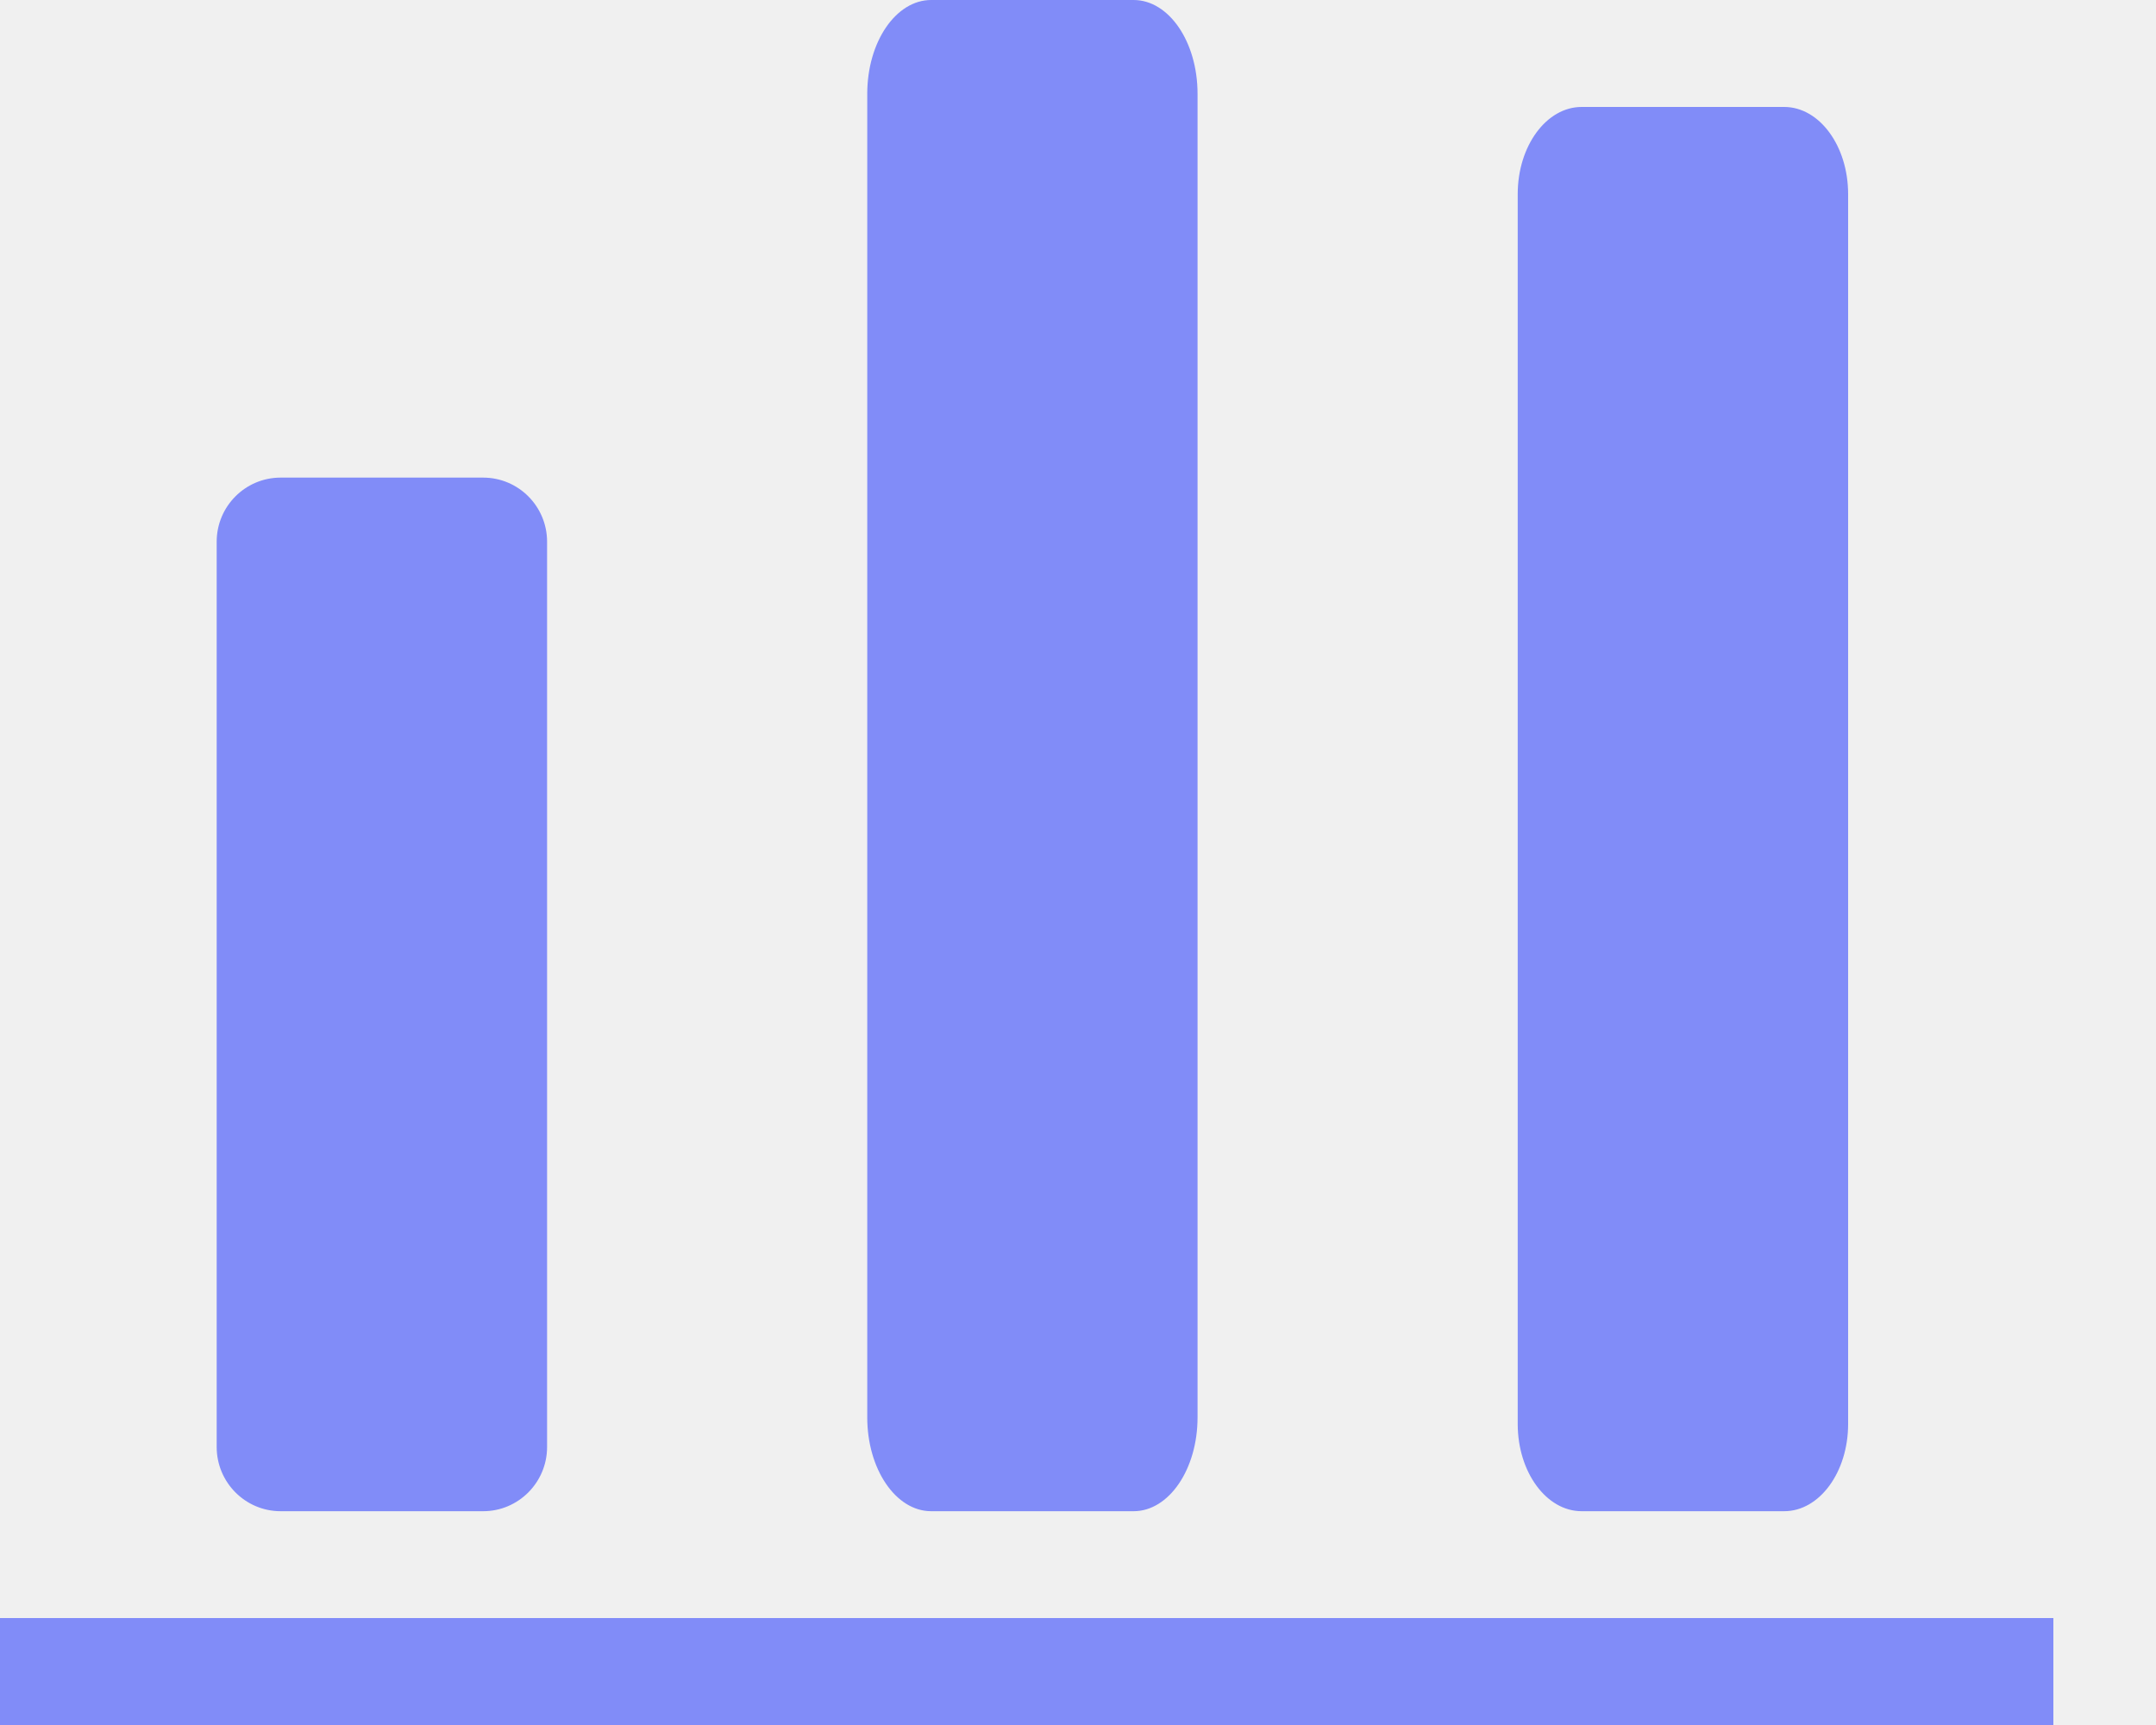
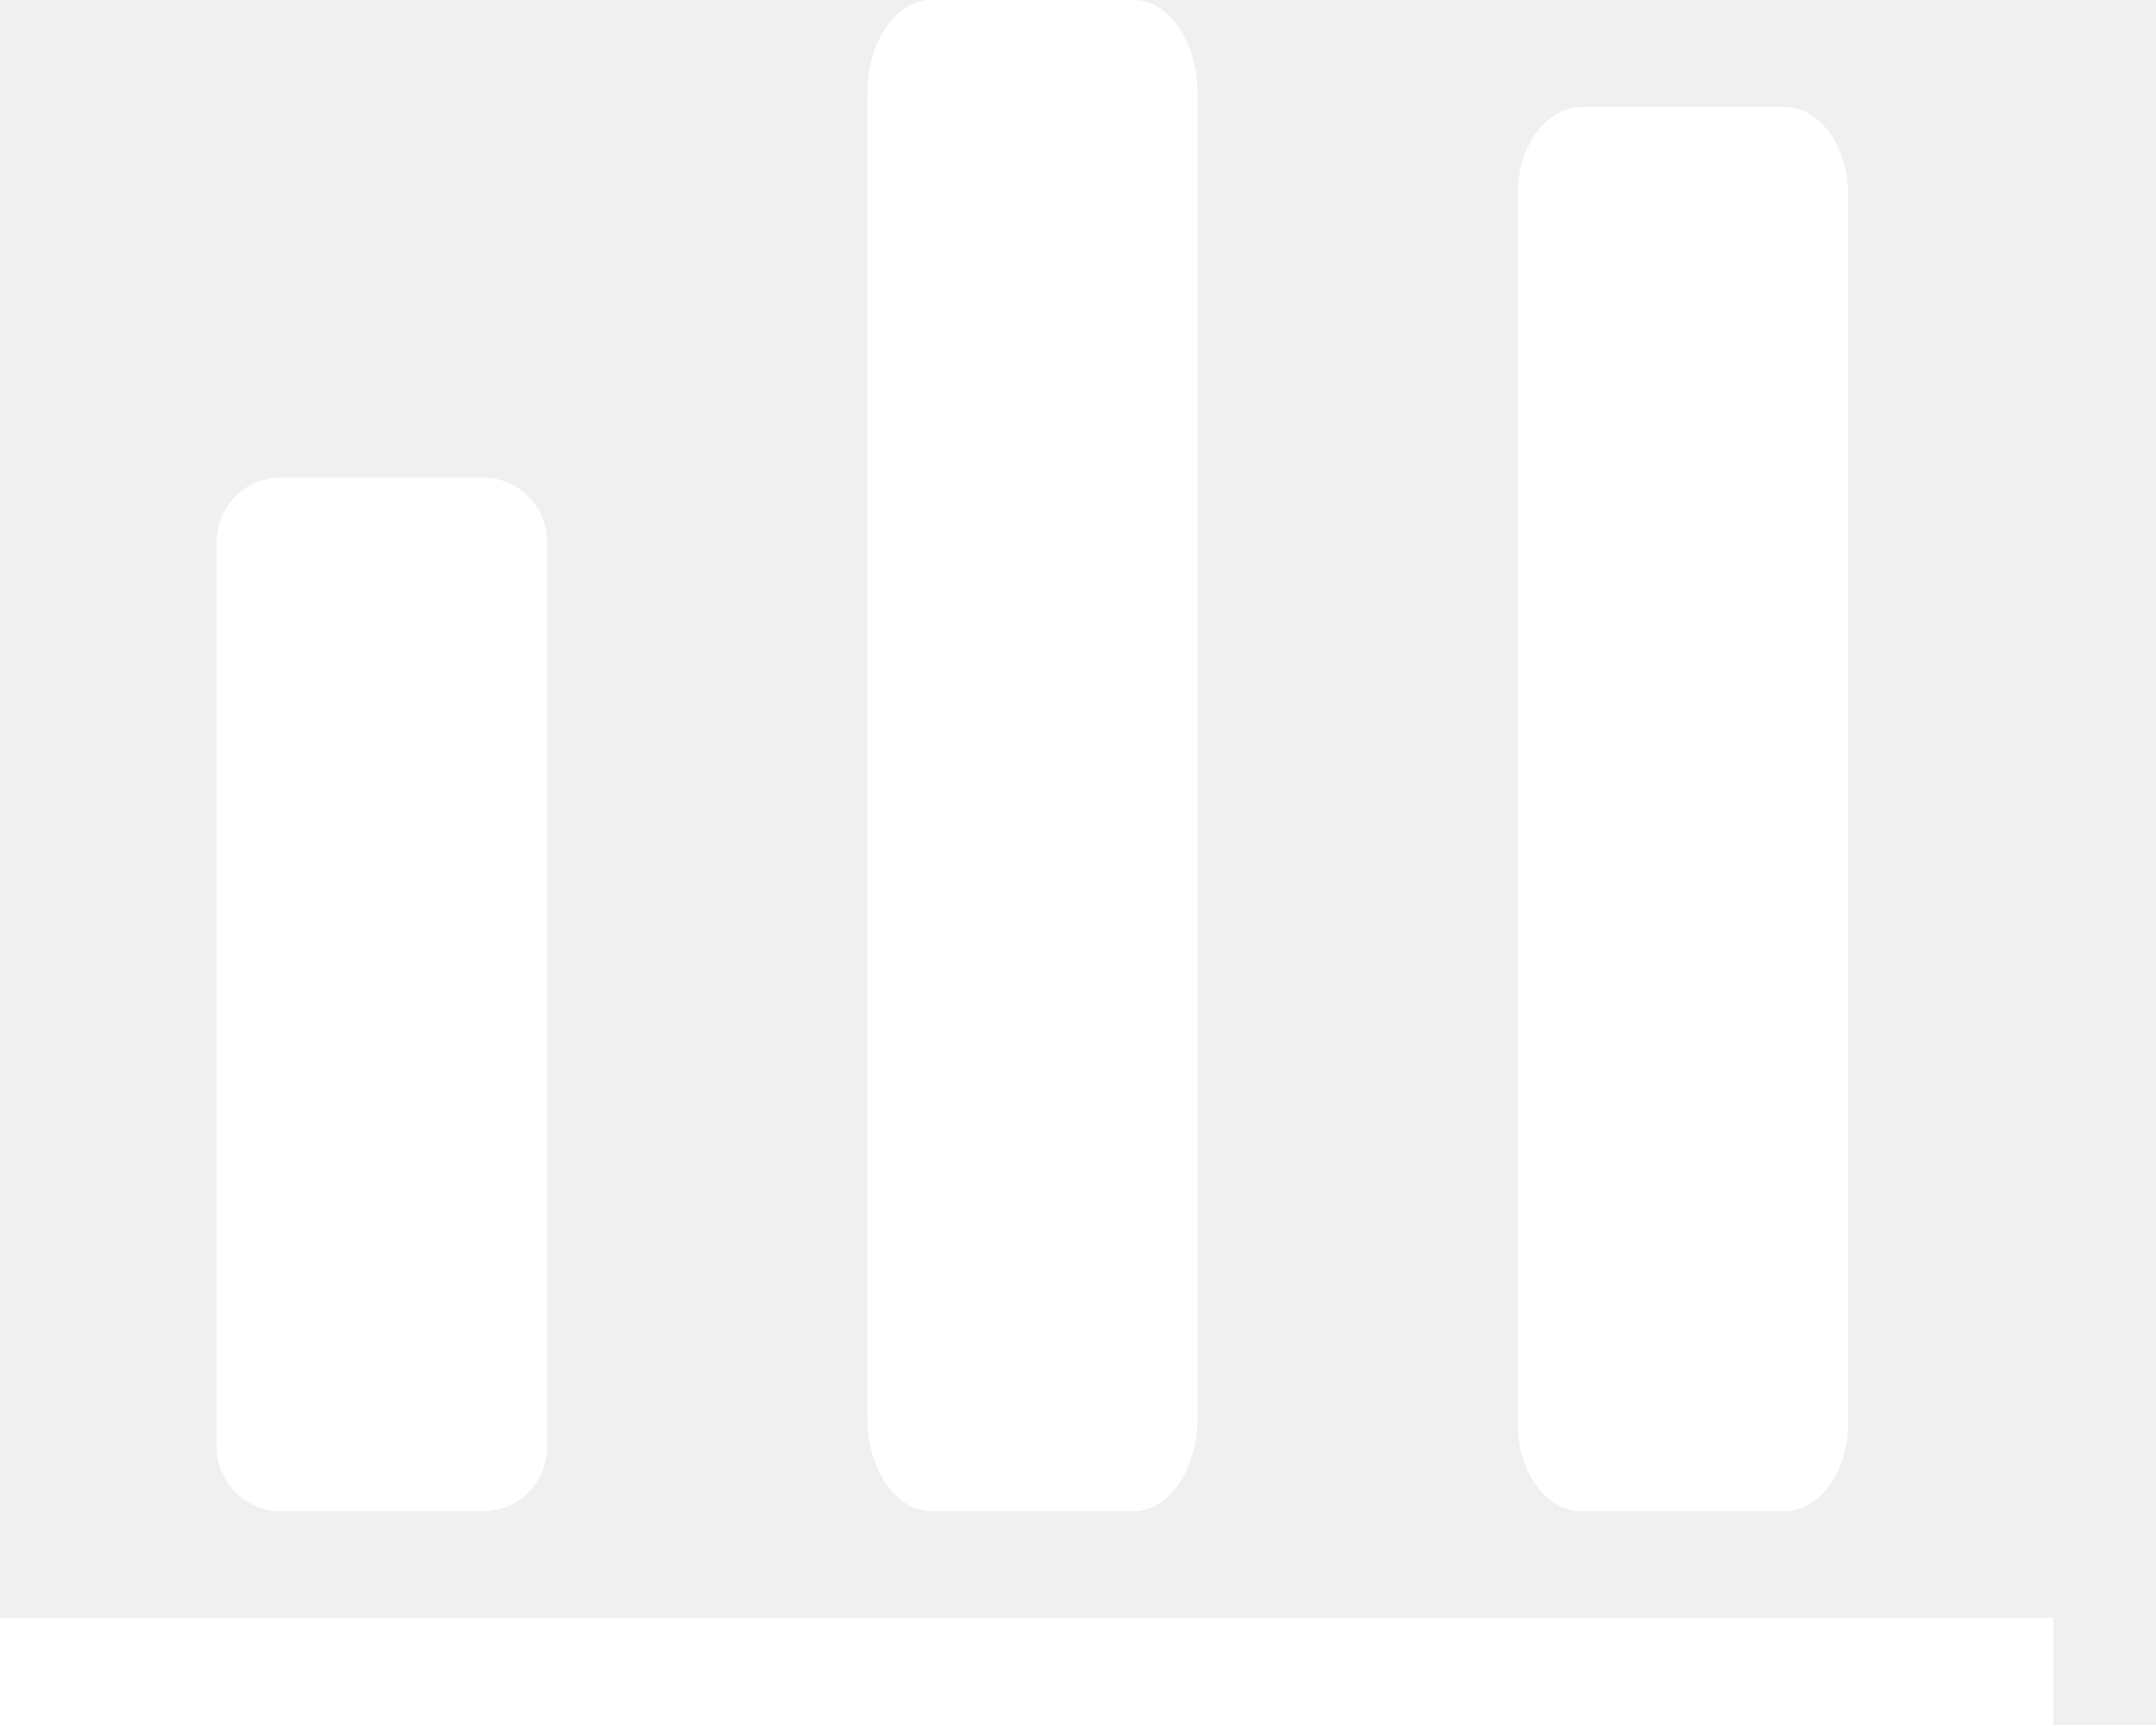
<svg xmlns="http://www.w3.org/2000/svg" width="20" height="16" viewBox="0 0 20 16" fill="none">
-   <path d="M2.603 14.017H4.482C4.809 14.017 5.075 13.75 5.075 13.421V5.025C5.075 4.696 4.809 4.43 4.482 4.43H2.603C2.276 4.43 2.01 4.696 2.01 5.025V13.421C2.01 13.75 2.276 14.017 2.603 14.017V14.017ZM8.638 14.017H10.516C10.844 14.017 11.109 13.627 11.109 13.147V0.87C11.109 0.389 10.844 0 10.516 0H8.638C8.31 0 8.045 0.389 8.045 0.87V13.147C8.045 13.627 8.31 14.017 8.638 14.017V14.017ZM14.672 14.017H16.551C16.878 14.017 17.144 13.655 17.144 13.208V1.8C17.144 1.354 16.878 0.992 16.551 0.992H14.672C14.345 0.992 14.079 1.354 14.079 1.8V13.208C14.079 13.655 14.345 14.017 14.672 14.017ZM0 15.008H19.048V16H1.93346e-05L0 15.008Z" fill="#818CF8" />
+   <path d="M2.603 14.017H4.482C4.809 14.017 5.075 13.75 5.075 13.421V5.025C5.075 4.696 4.809 4.43 4.482 4.43H2.603C2.276 4.43 2.01 4.696 2.01 5.025V13.421C2.01 13.75 2.276 14.017 2.603 14.017V14.017ZM8.638 14.017H10.516C10.844 14.017 11.109 13.627 11.109 13.147V0.87C11.109 0.389 10.844 0 10.516 0H8.638C8.31 0 8.045 0.389 8.045 0.87V13.147C8.045 13.627 8.31 14.017 8.638 14.017V14.017ZM14.672 14.017H16.551C16.878 14.017 17.144 13.655 17.144 13.208V1.8C17.144 1.354 16.878 0.992 16.551 0.992H14.672C14.345 0.992 14.079 1.354 14.079 1.8V13.208C14.079 13.655 14.345 14.017 14.672 14.017ZM0 15.008H19.048V16H1.93346e-05L0 15.008Z" fill="#fff" />
</svg>
